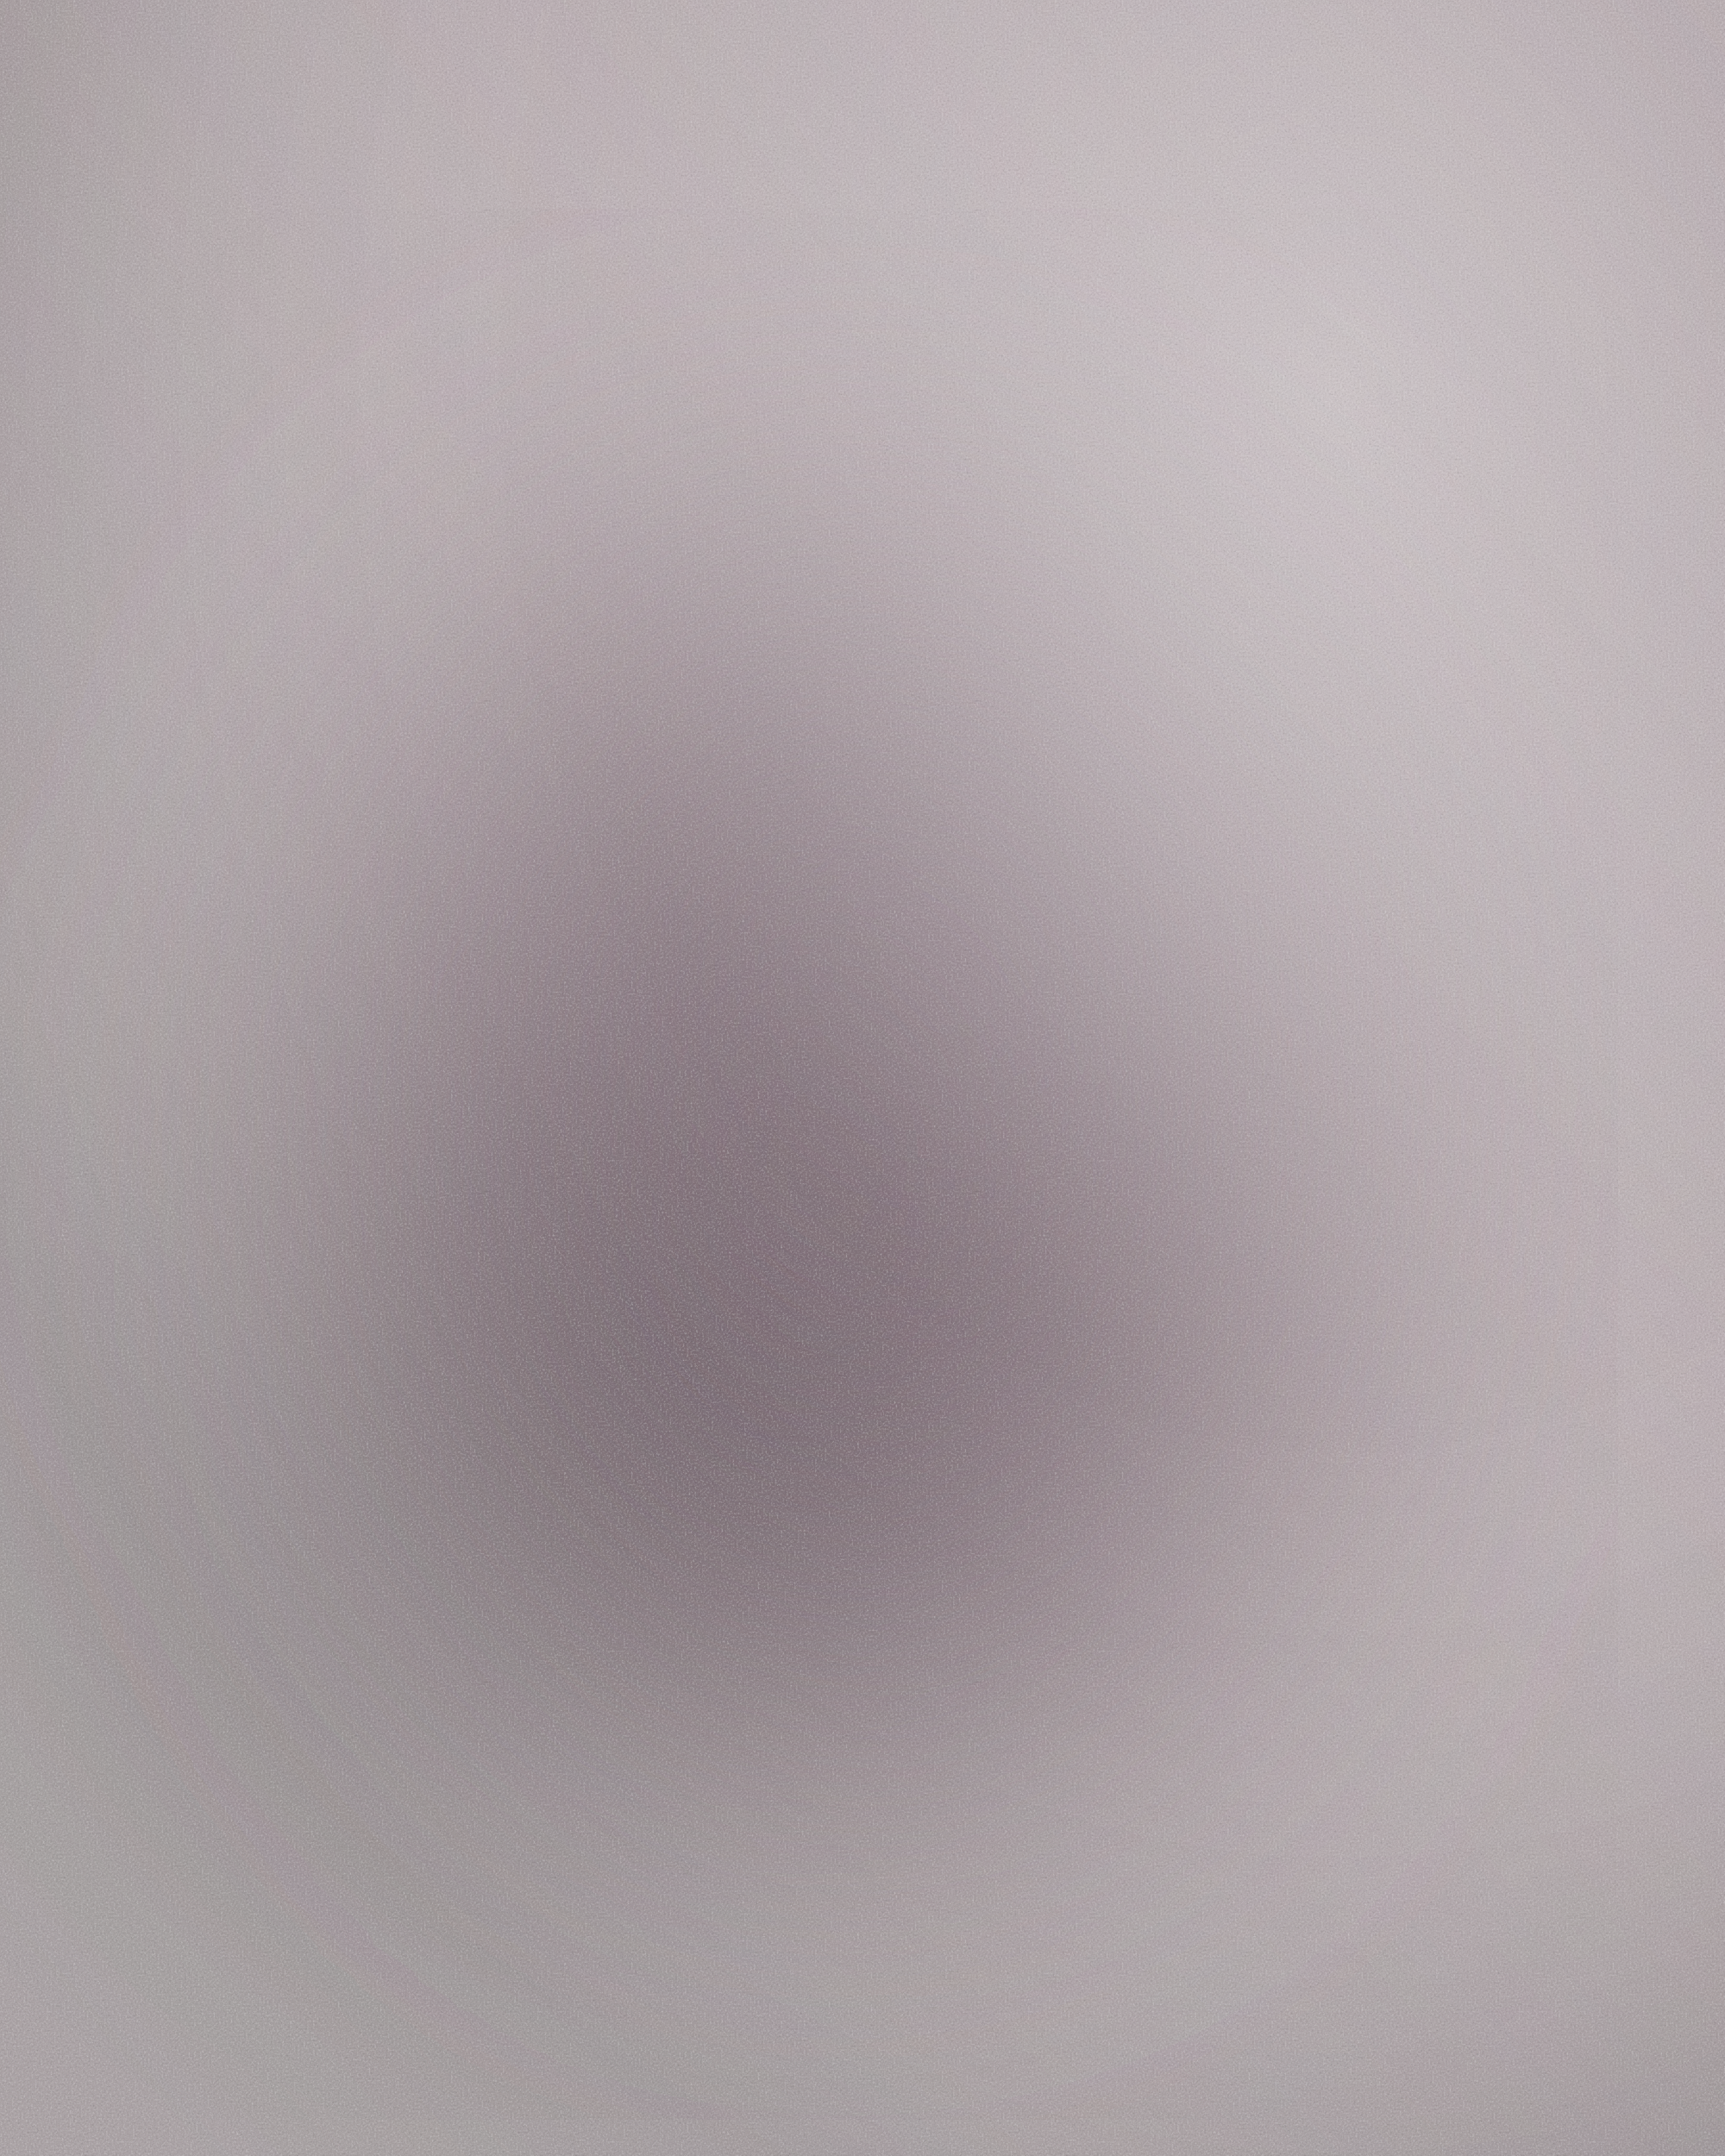
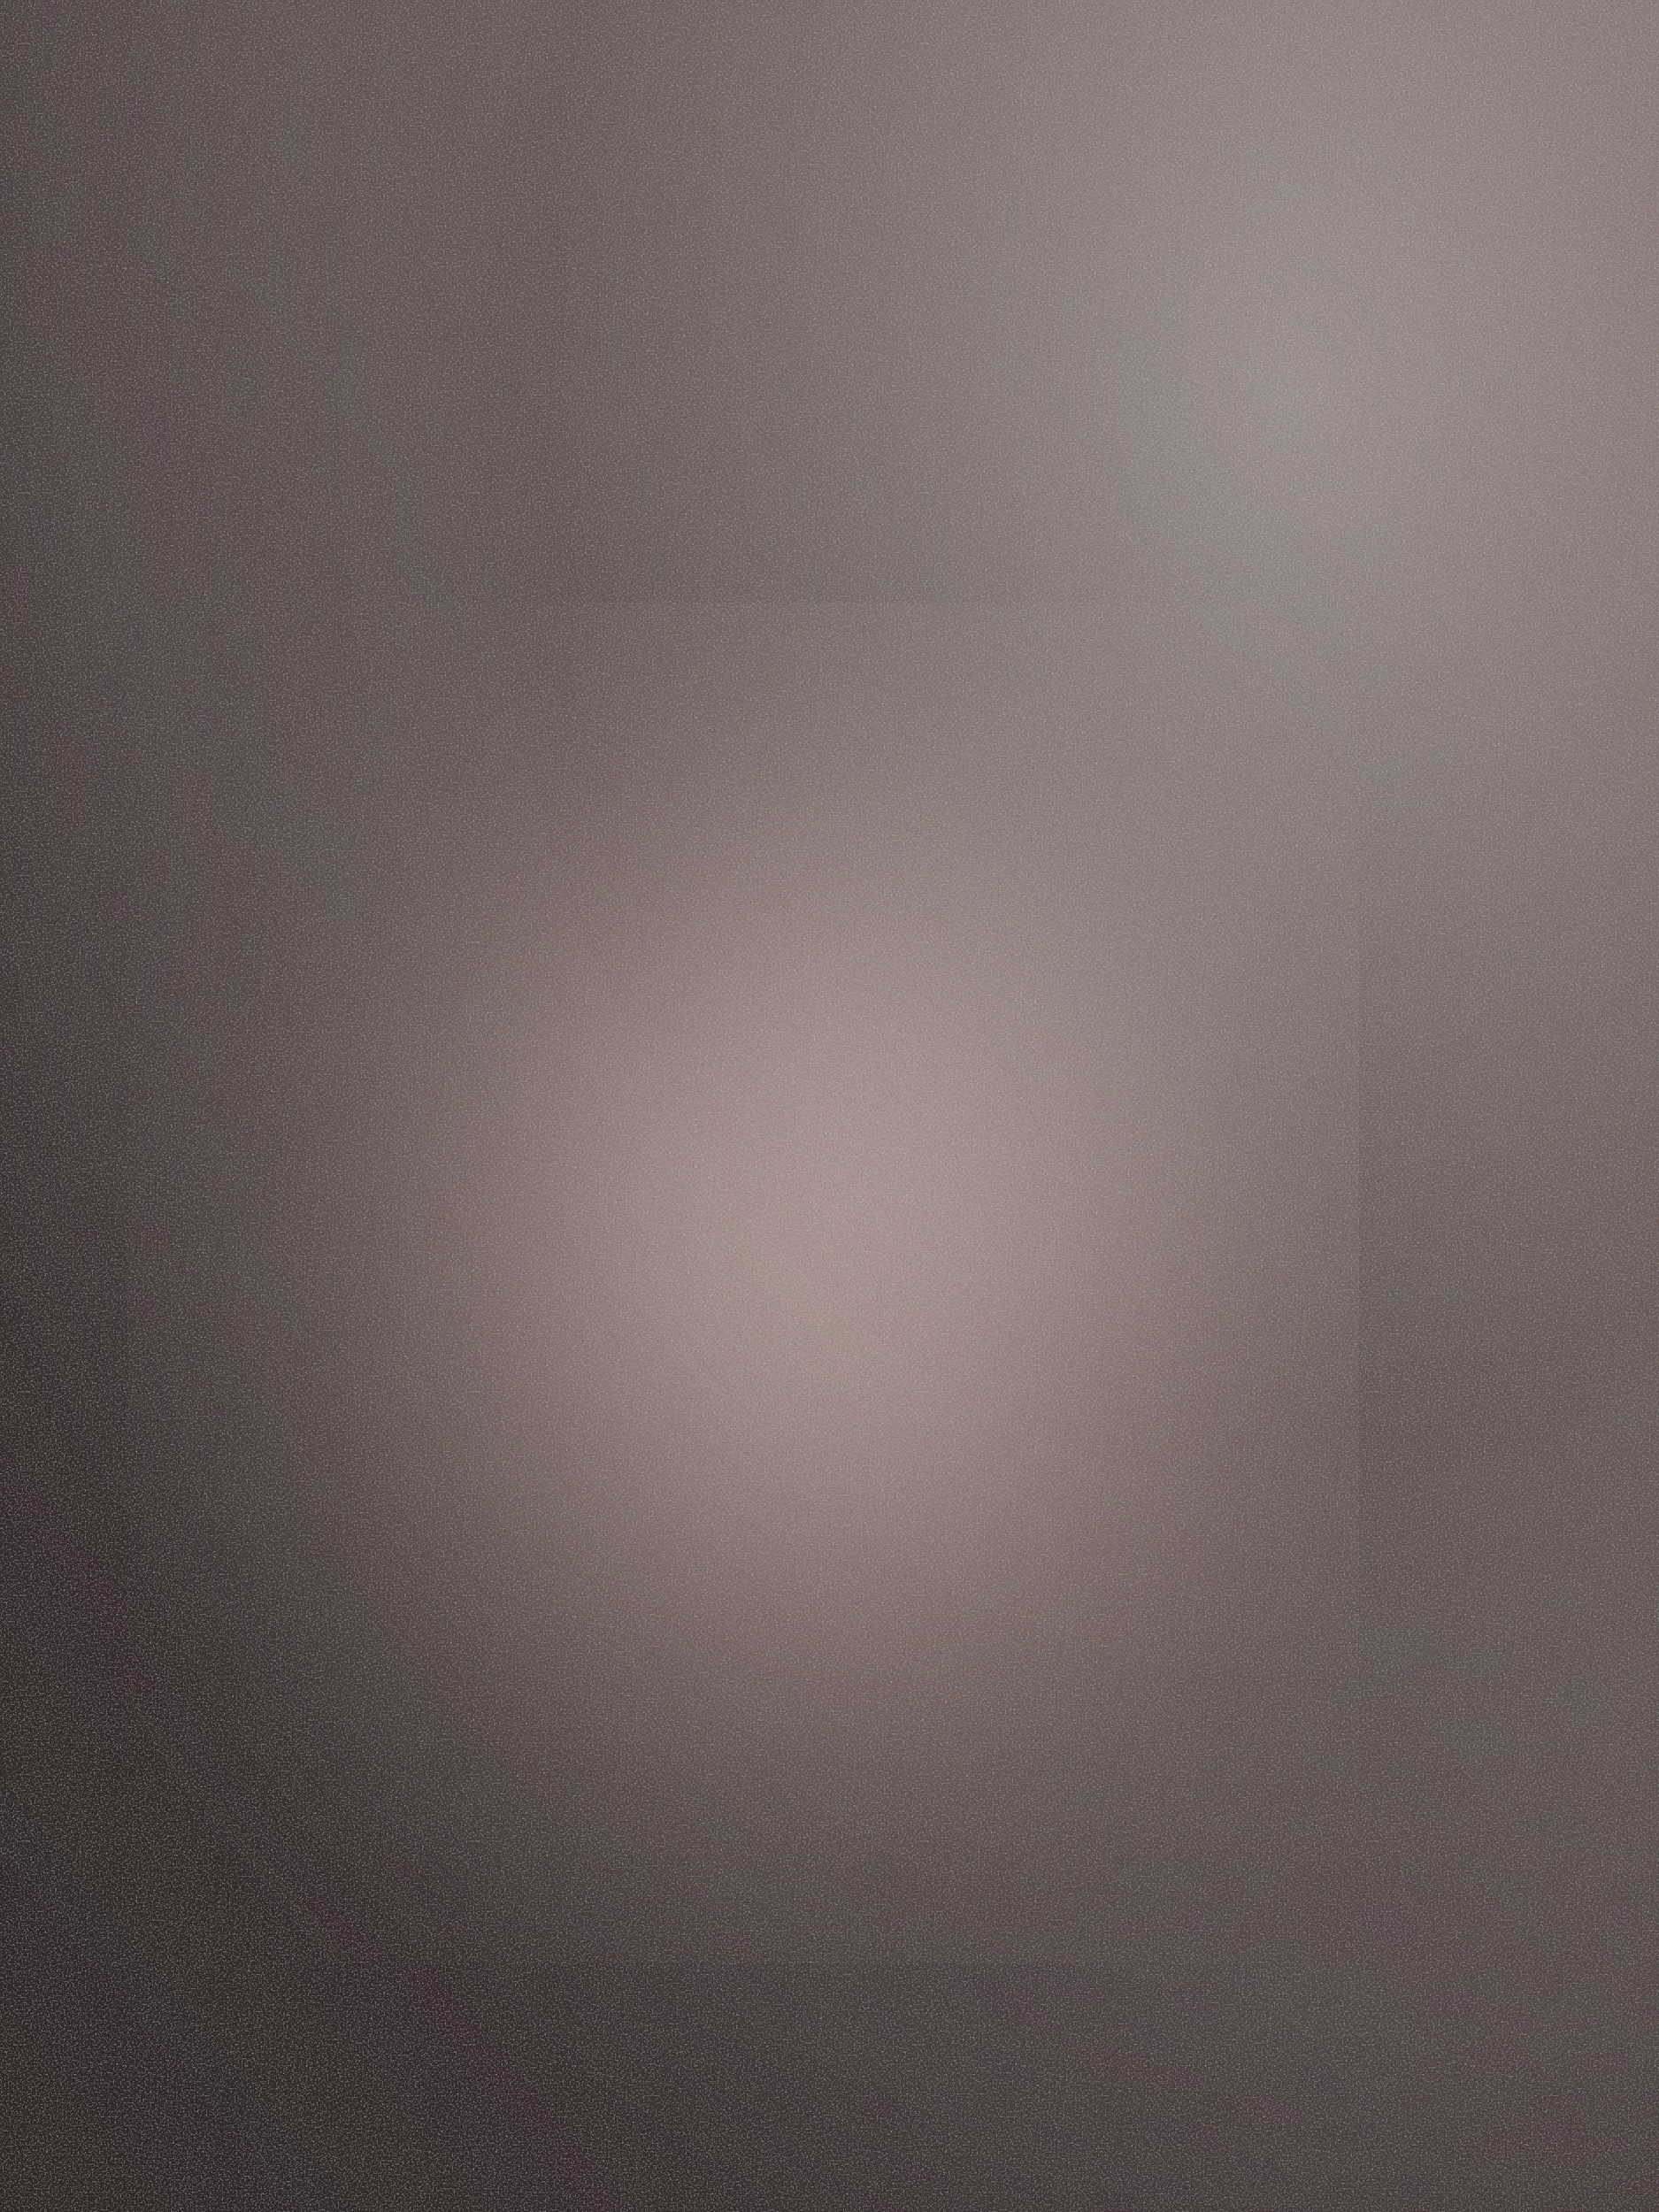
- <svg xmlns="http://www.w3.org/2000/svg" width="1000" height="1250" viewBox="0 0 1000 1250" role="img">
+ <svg xmlns="http://www.w3.org/2000/svg" width="1050" height="1400" viewBox="0 0 1050 1400" role="img">
  <defs>
    <radialGradient id="light" cx="78%" cy="18%" r="88%">
      <stop offset="0%" stop-color="#FFFFFF" stop-opacity="0.34" />
      <stop offset="52%" stop-color="#FFFFFF" stop-opacity="0.07" />
      <stop offset="100%" stop-color="#000000" stop-opacity="0.18" />
    </radialGradient>
    <linearGradient id="fall" x1="1" y1="0" x2="0.1" y2="1">
-       <stop offset="0%" stop-color="#6B5560" stop-opacity="0.92" />
-       <stop offset="100%" stop-color="#6B5560" stop-opacity="0.34" />
+       <stop offset="0%" stop-color="#C4A9A2" stop-opacity="0.92" />
+       <stop offset="100%" stop-color="#C4A9A2" stop-opacity="0.34" />
    </linearGradient>
    <filter id="soft" x="-30%" y="-30%" width="160%" height="160%">
-       <feGaussianBlur stdDeviation="130.0" />
+       <feGaussianBlur stdDeviation="136.5" />
    </filter>
    <filter id="grain" x="0" y="0" width="100%" height="100%">
-       <feTurbulence type="fractalNoise" baseFrequency="0.9" numOctaves="3" seed="59" result="n" />
+       <feTurbulence type="fractalNoise" baseFrequency="0.9" numOctaves="3" seed="141" result="n" />
      <feColorMatrix type="saturate" values="0" in="n" result="g" />
      <feComponentTransfer in="g" result="gt">
        <feFuncA type="linear" slope="0.5" />
      </feComponentTransfer>
      <feBlend in="SourceGraphic" in2="gt" mode="overlay" />
    </filter>
  </defs>
  <g filter="url(#grain)">
-     <rect width="1000" height="1250" fill="#E6E2E1" />
-     <rect width="1000" height="1250" fill="url(#fall)" opacity="0.55" />
+     <rect width="1050" height="1400" fill="#1C1418" />
+     <rect width="1050" height="1400" fill="url(#fall)" opacity="0.55" />
    <g filter="url(#soft)">
-       <ellipse cx="480" cy="675" rx="270" ry="346" fill="#6B5560" opacity="0.85" />
-       <ellipse cx="593" cy="516" rx="135" ry="118" fill="#FFFFFF" opacity="0.26" />
-       <ellipse cx="313" cy="848" rx="189" ry="138" fill="#000000" opacity="0.2" />
+       <ellipse cx="504" cy="812" rx="210" ry="269" fill="#C4A9A2" opacity="0.85" />
+       <ellipse cx="592" cy="688" rx="105" ry="91" fill="#FFFFFF" opacity="0.26" />
+       <ellipse cx="374" cy="946" rx="147" ry="108" fill="#000000" opacity="0.2" />
    </g>
-     <rect width="1000" height="1250" fill="url(#light)" />
+     <rect width="1050" height="1400" fill="url(#light)" />
  </g>
</svg>
